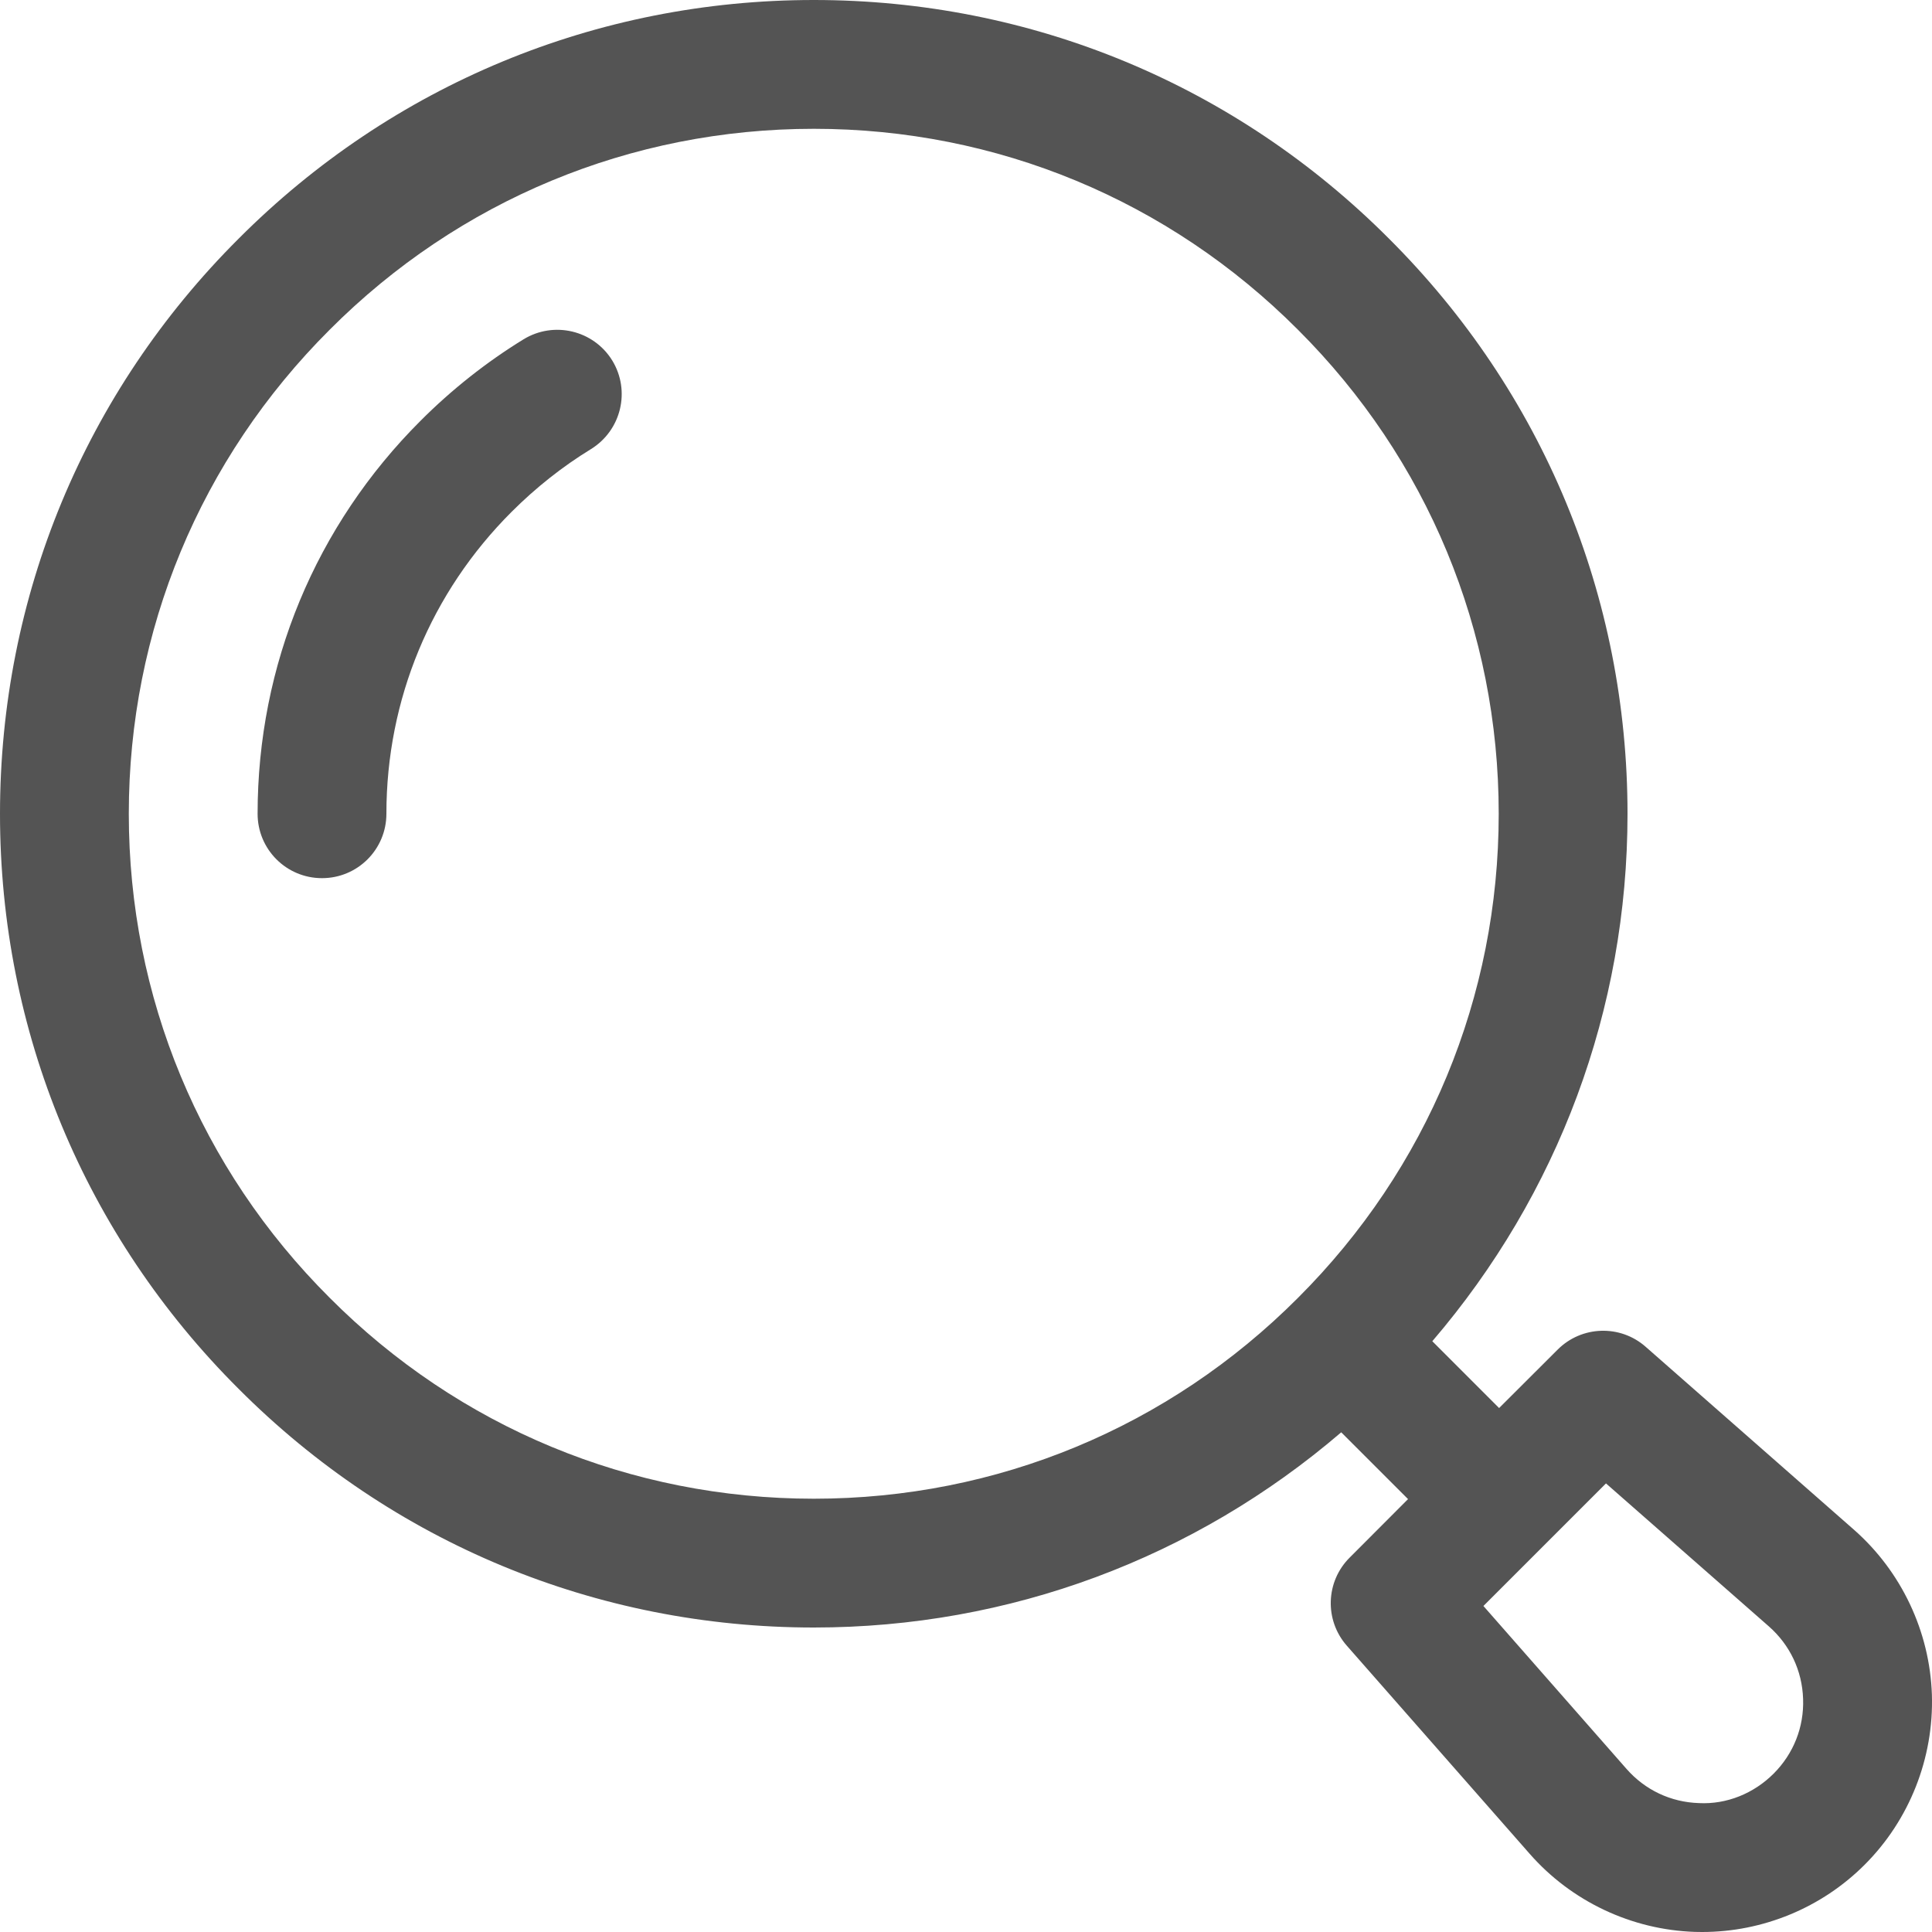
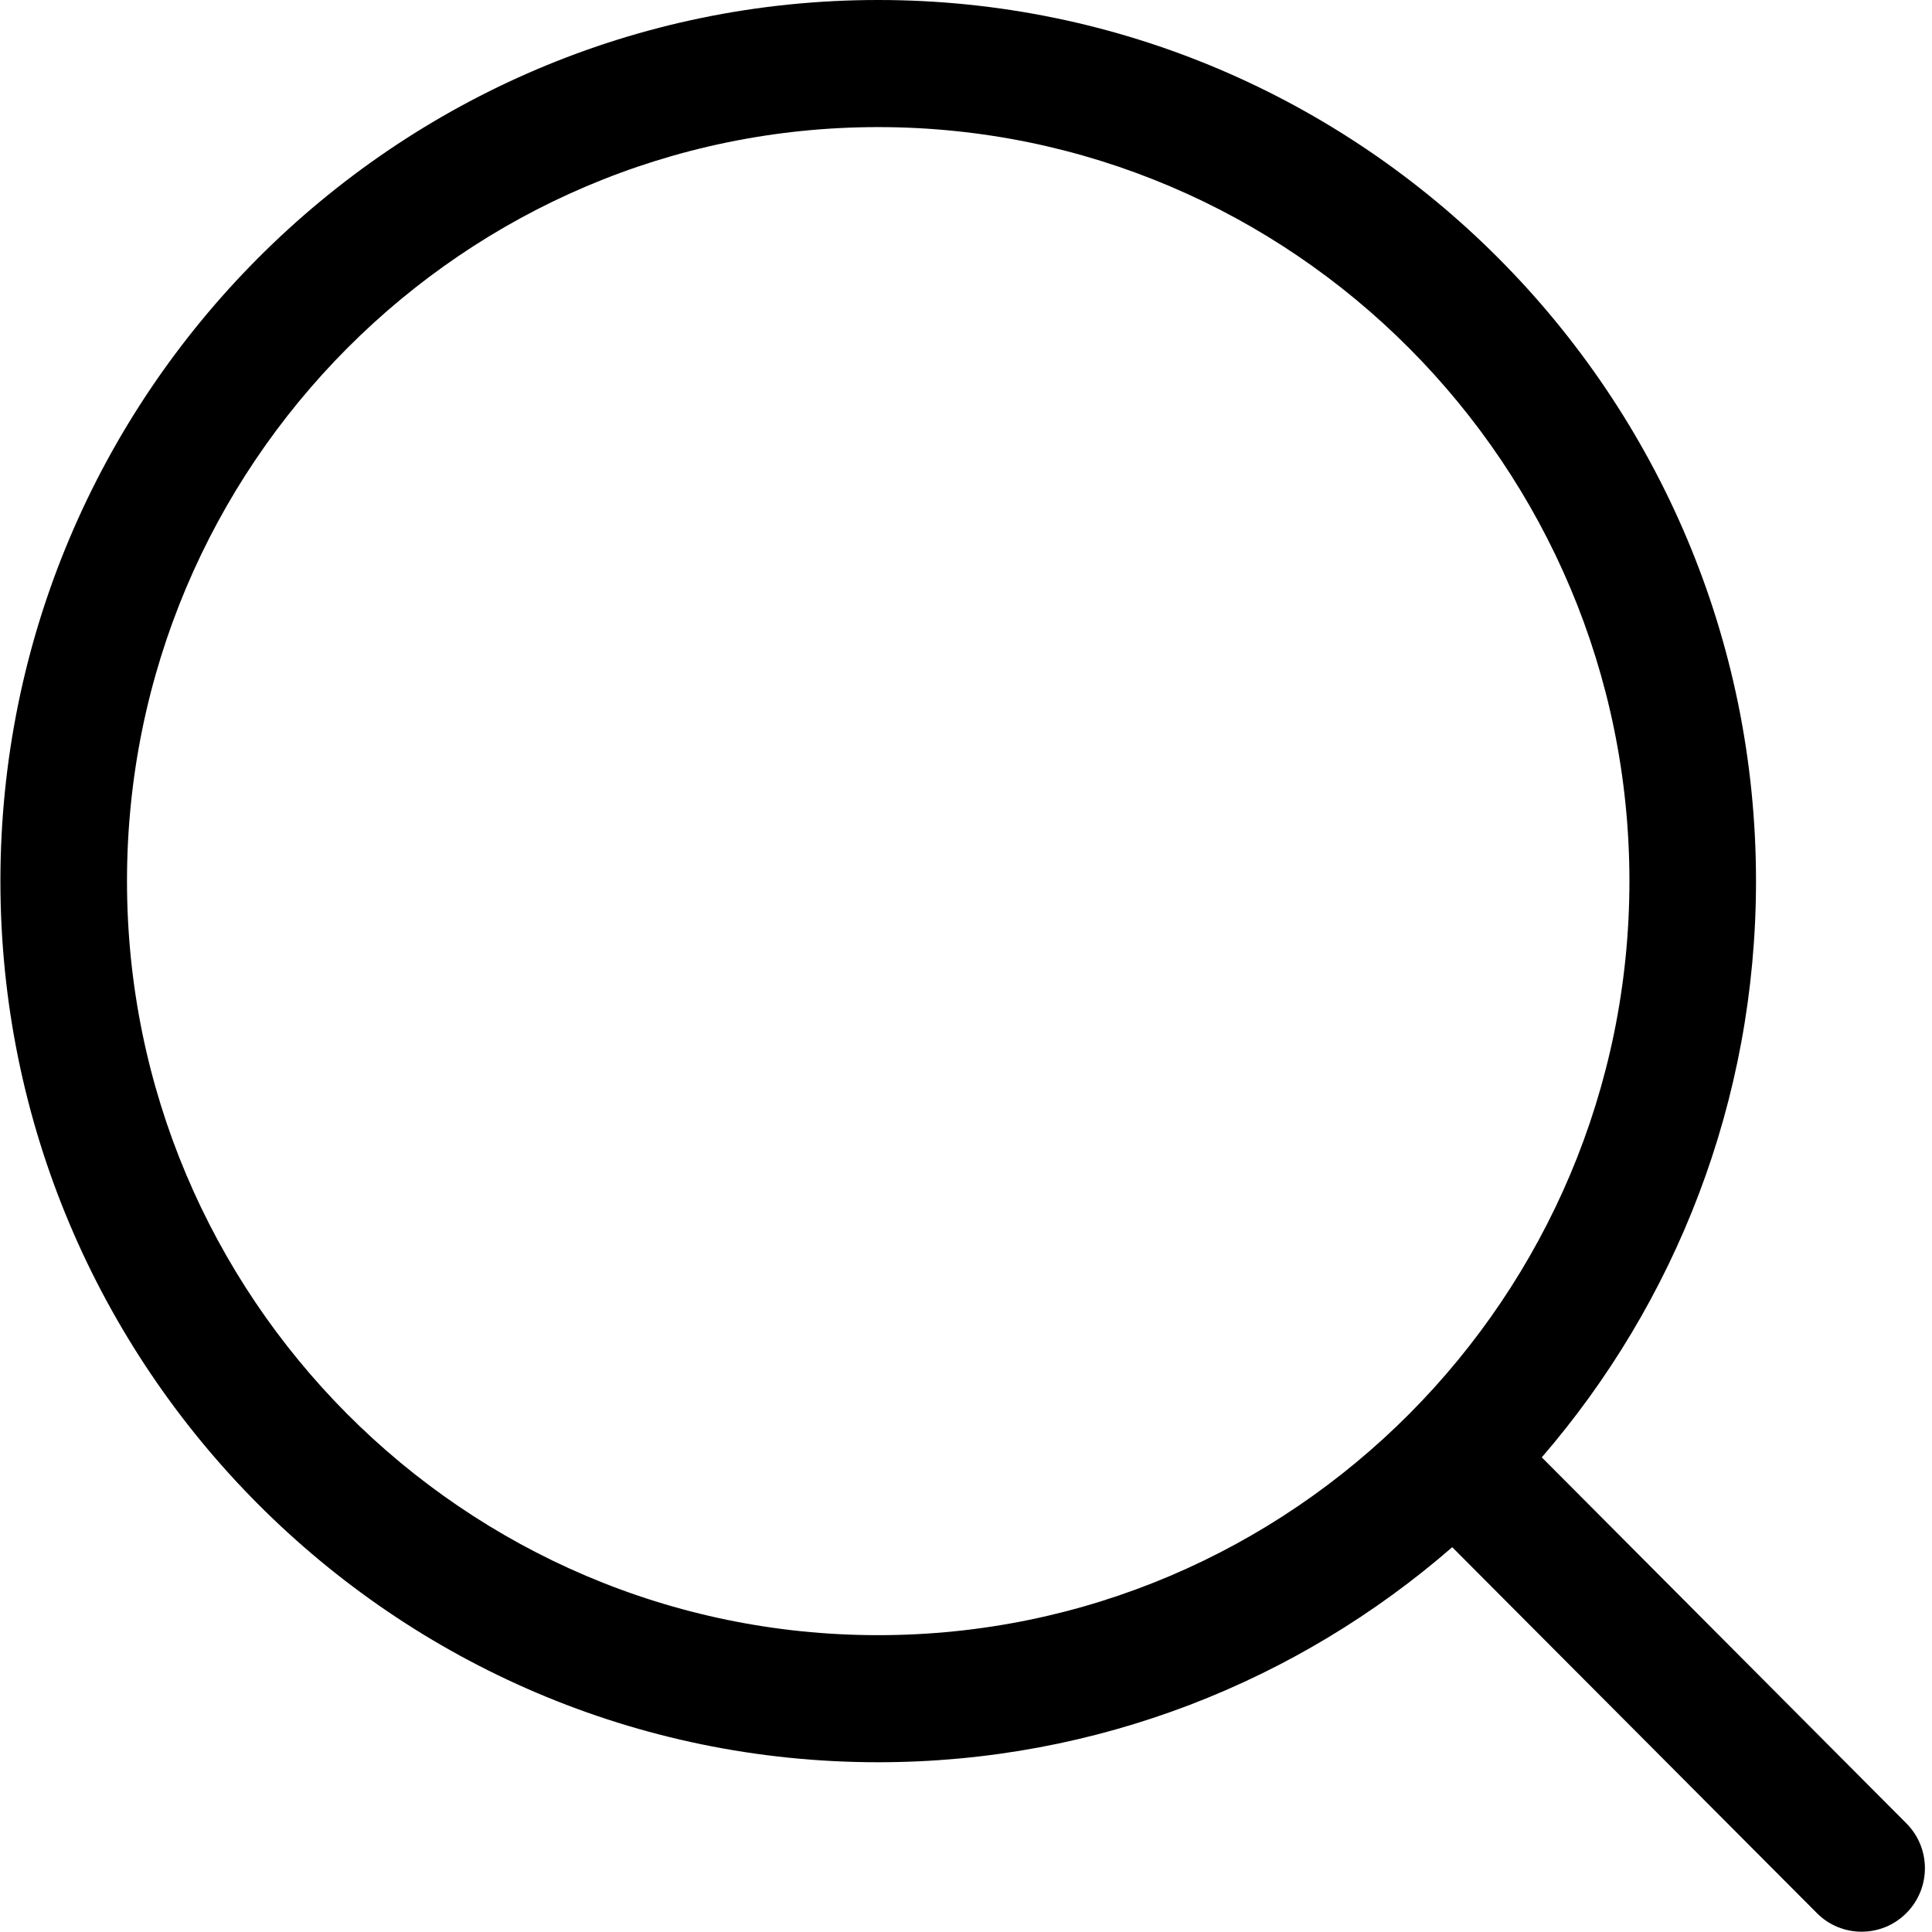
<svg xmlns="http://www.w3.org/2000/svg" width="100" zoomAndPan="magnify" viewBox="0 0 75 75" height="100" preserveAspectRatio="xMidYMid meet" version="1.0">
-   <path fill="#545454" d="M 20.324 13.172 C 18.879 14.059 17.535 15.125 16.332 16.328 C 12.25 20.402 10 25.824 10 31.59 C 10 32.973 11.117 34.09 12.5 34.09 C 13.883 34.09 15 32.973 15 31.59 C 15 27.16 16.727 22.996 19.867 19.863 C 20.797 18.934 21.832 18.113 22.941 17.434 C 24.117 16.707 24.488 15.172 23.766 13.992 C 23.039 12.816 21.5 12.453 20.324 13.172 Z M 20.324 13.172 " fill-opacity="1" fill-rule="nonzero" />
-   <path fill="#545454" d="M 63.883 52.281 C 62.895 51.41 61.395 51.461 60.465 52.395 L 58.195 54.66 L 55.602 52.066 C 60.492 46.359 63.18 39.191 63.18 31.594 C 63.18 23.156 59.895 15.223 53.918 9.262 C 47.957 3.289 40.031 0 31.594 0 C 23.156 0 15.223 3.293 9.266 9.262 C 3.289 15.223 0 23.156 0 31.594 C 0 40.031 3.293 47.961 9.262 53.914 C 15.223 59.891 23.156 63.18 31.594 63.18 C 39.191 63.18 46.363 60.492 52.066 55.602 L 54.66 58.195 L 52.395 60.465 C 51.461 61.395 51.41 62.891 52.281 63.883 L 59.379 71.961 C 61 73.812 63.336 74.914 65.793 74.996 C 65.887 74.996 65.98 75 66.078 75 C 68.434 75 70.719 74.059 72.387 72.387 C 74.125 70.652 75.074 68.246 74.996 65.789 C 74.914 63.336 73.812 61 71.965 59.379 Z M 31.594 58.18 C 24.492 58.18 17.816 55.414 12.797 50.379 C 7.77 45.367 5 38.695 5 31.59 C 5 24.492 7.77 17.816 12.801 12.797 C 17.816 7.77 24.488 5 31.594 5 C 38.695 5 45.367 7.77 50.383 12.797 C 50.383 12.797 50.383 12.797 50.387 12.801 C 55.414 17.816 58.18 24.492 58.18 31.59 C 58.18 38.695 55.414 45.367 50.383 50.387 C 45.367 55.414 38.695 58.18 31.594 58.18 Z M 68.852 68.852 C 68.078 69.625 67.027 70.051 65.953 69.996 C 64.859 69.961 63.859 69.488 63.137 68.664 L 57.586 62.344 L 62.344 57.586 L 68.668 63.137 C 69.488 63.859 69.961 64.859 69.996 65.953 C 70.035 67.047 69.625 68.078 68.852 68.852 Z M 68.852 68.852 " fill-opacity="1" fill-rule="nonzero" />
+   <defs>
+     <clipPath id="id1">
+       <path d="M 0 0 L 74.992 0 L 74.992 75 L 0 75 Z M 0 0 " clip-rule="nonzero" />
+     </clipPath>
+   </defs>
+   <g clip-path="url(#id1)">
+     <path fill="#000000" d="M 74.004 70.781 L 59.852 56.574 C 65.031 50.574 68.168 42.75 68.168 34.203 C 68.168 15.344 52.883 0 34.09 0 C 15.301 0 0.016 15.344 0.016 34.203 C 0.016 53.066 15.301 68.41 34.09 68.41 C 42.605 68.41 50.398 65.258 56.375 60.062 L 70.531 74.266 C 71.008 74.75 71.641 74.988 72.266 74.988 C 72.895 74.988 73.523 74.75 74.004 74.266 C 74.965 73.305 74.965 71.742 74.004 70.781 Z M 34.09 63.477 C 18.012 63.477 4.93 50.348 4.93 34.203 C 4.93 18.062 18.012 4.934 34.09 4.934 C 50.172 4.934 63.254 18.062 63.254 34.203 C 63.254 50.344 50.172 63.477 34.09 63.477 Z M 34.09 63.477 " fill-opacity="1" fill-rule="nonzero" />
+   </g>
</svg>
